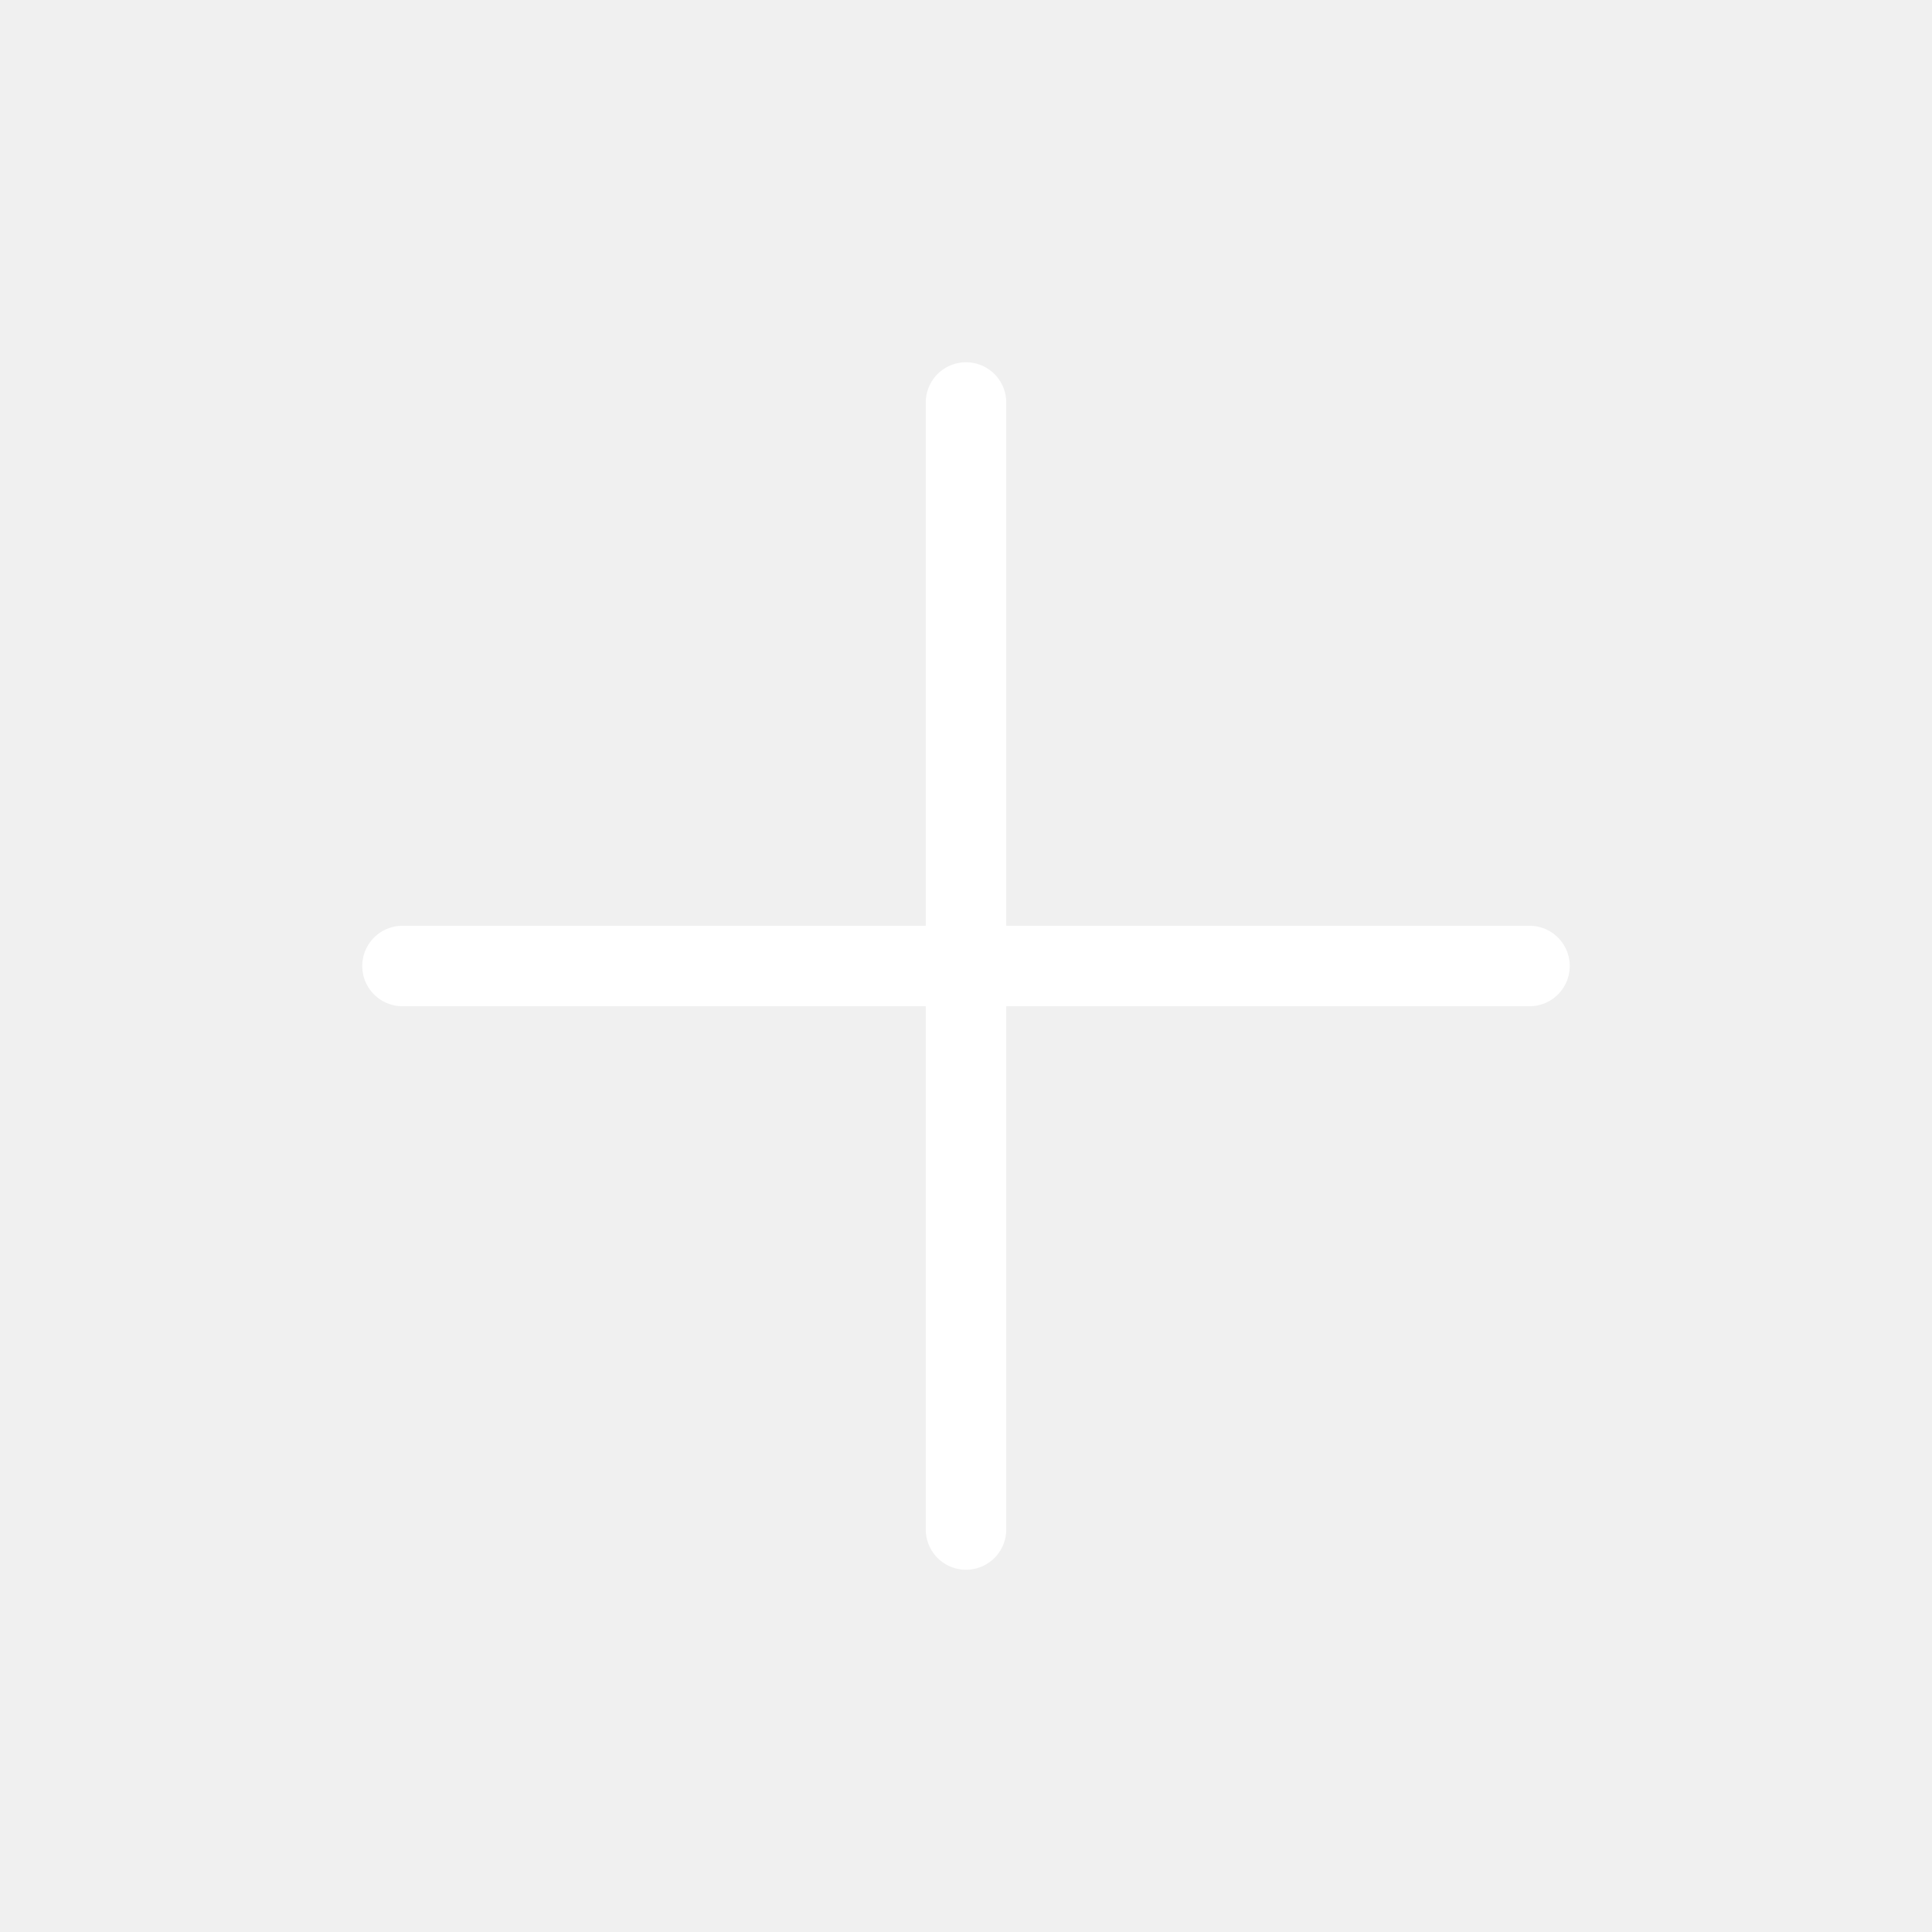
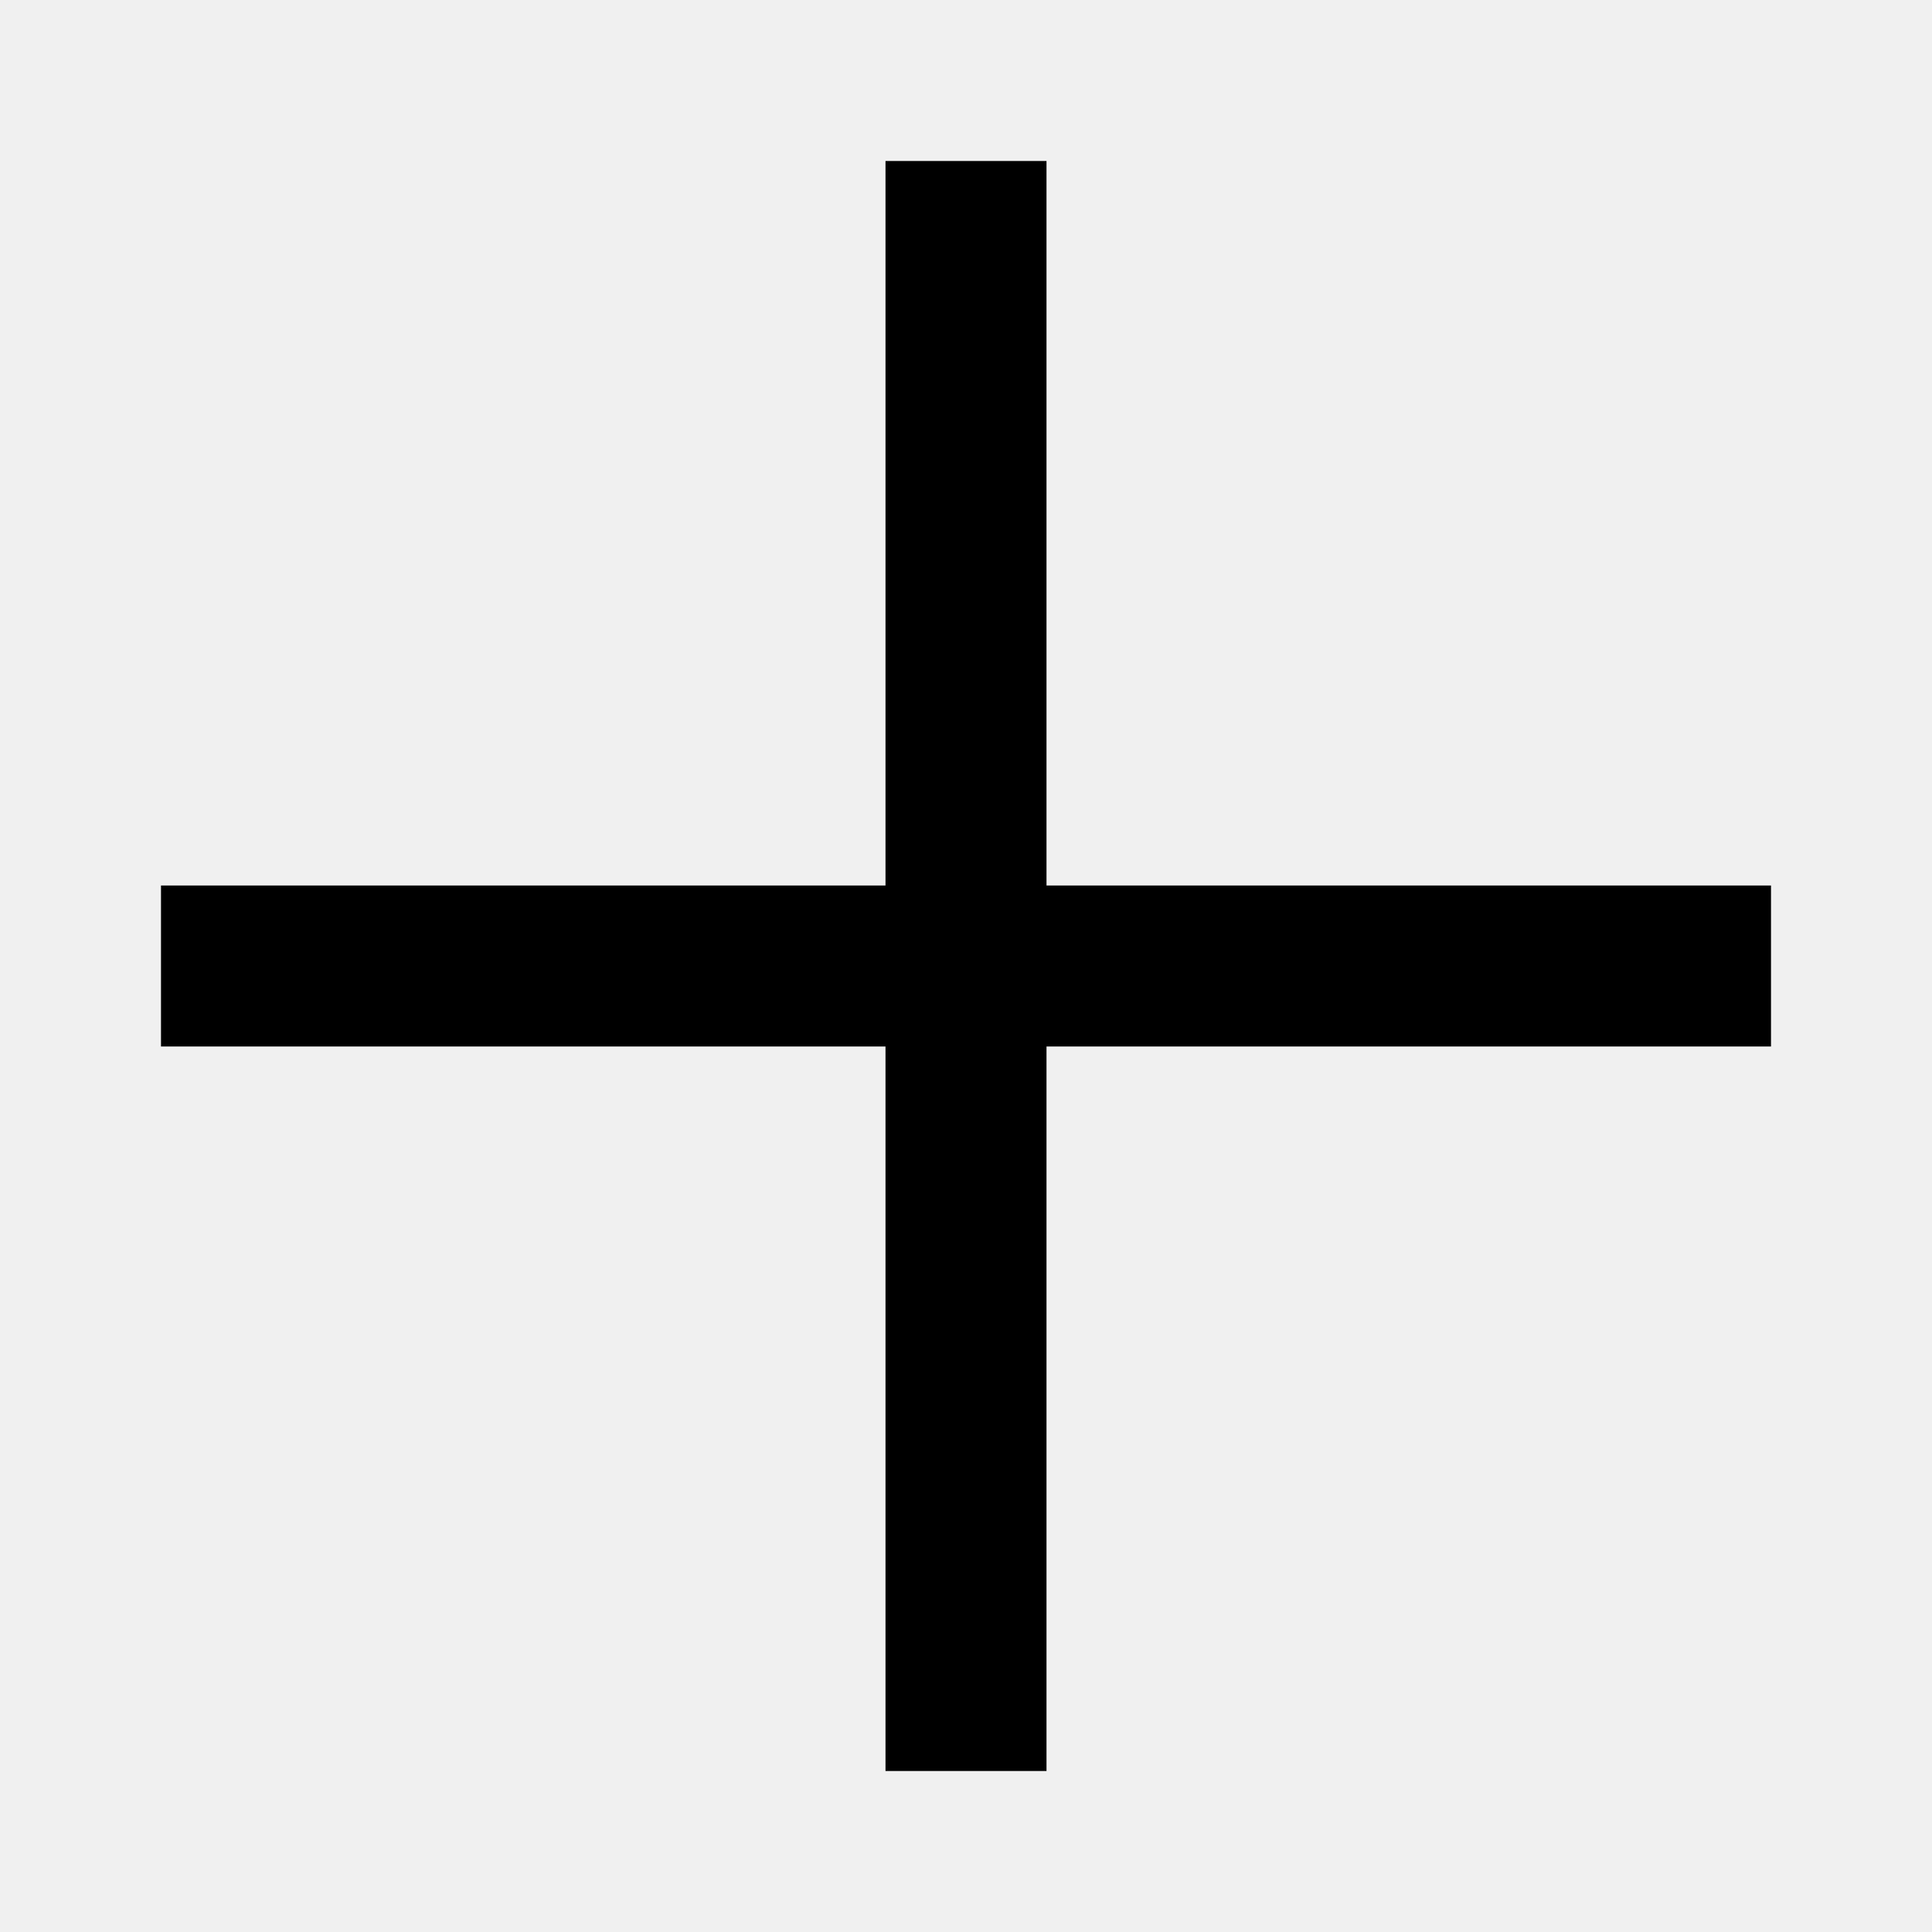
- <svg xmlns="http://www.w3.org/2000/svg" width="24" height="24" viewBox="0 0 24 24" fill="none">
-   <path d="M12 5V19" stroke="white" stroke-linecap="round" stroke-linejoin="round" />
-   <path d="M5 12H19" stroke="white" stroke-linecap="round" stroke-linejoin="round" />
+ <svg xmlns="http://www.w3.org/2000/svg" viewBox="0 0 24 24" width="16px" height="16px" fill-rule="evenodd">
+   <path fill-rule="evenodd" d="M 11 2 L 11 11 L 2 11 L 2 13 L 11 13 L 11 22 L 13 22 L 13 13 L 22 13 L 22 11 L 13 11 L 13 2 Z" />
</svg>
